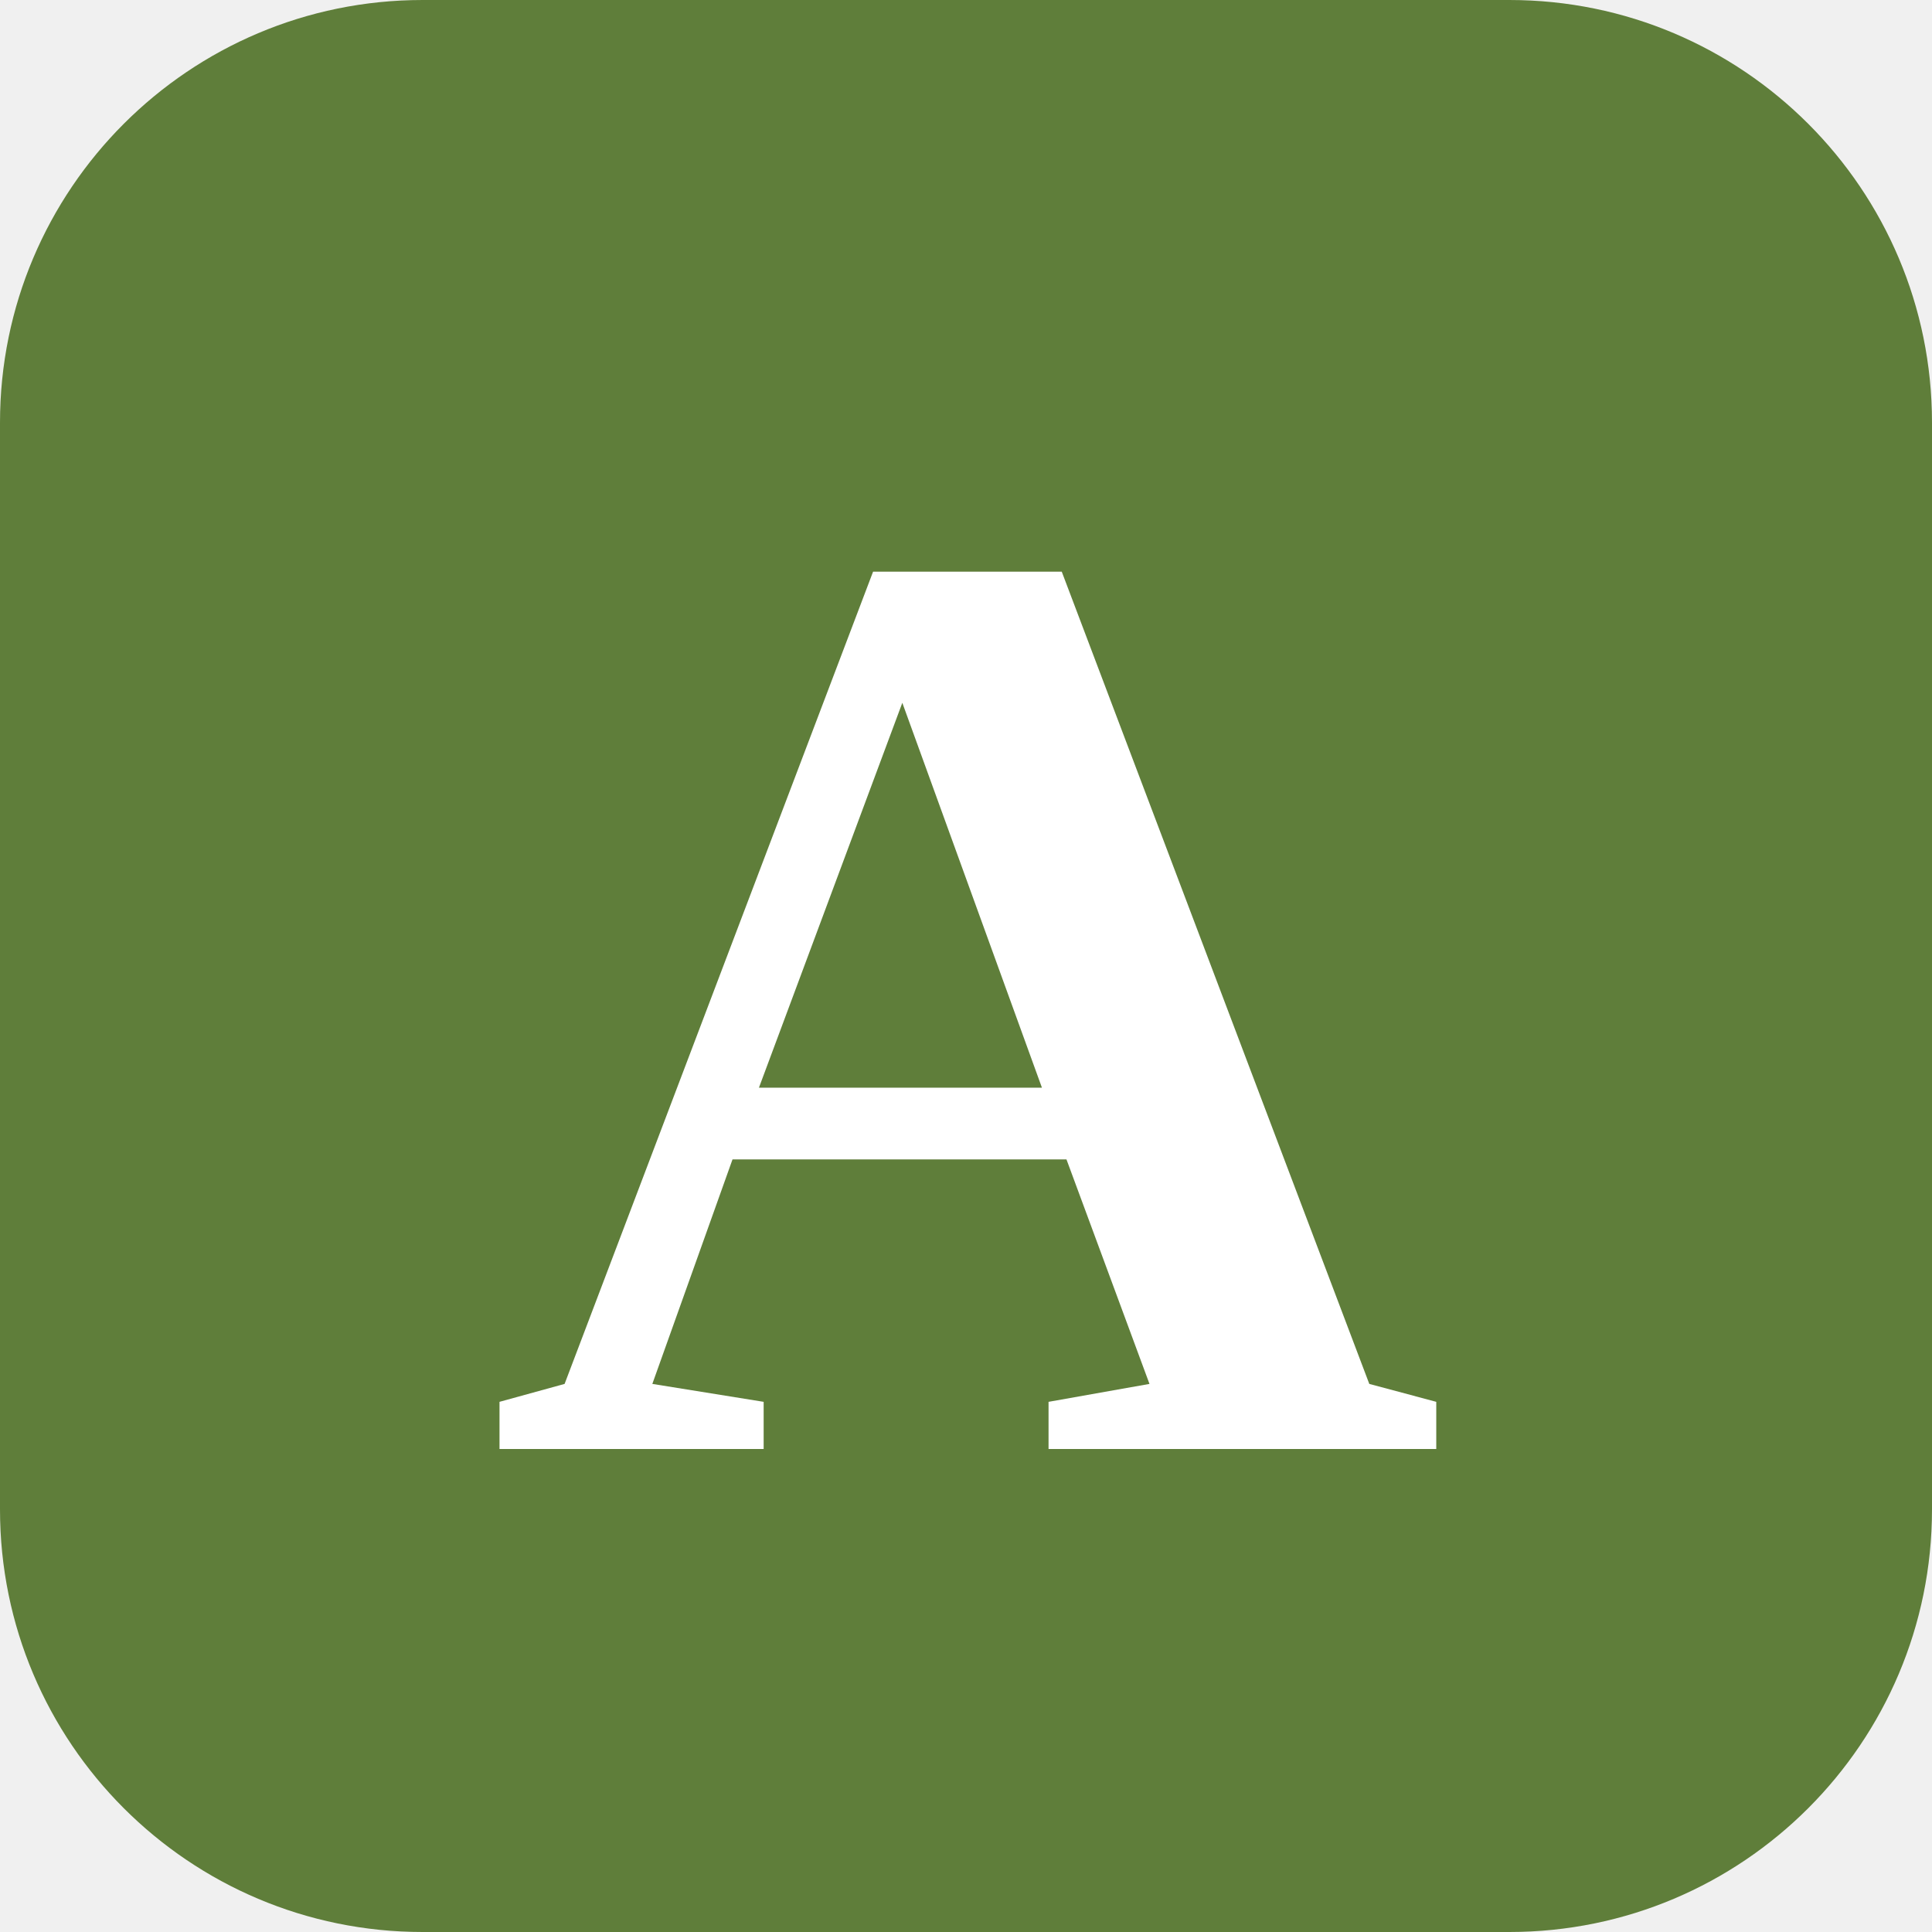
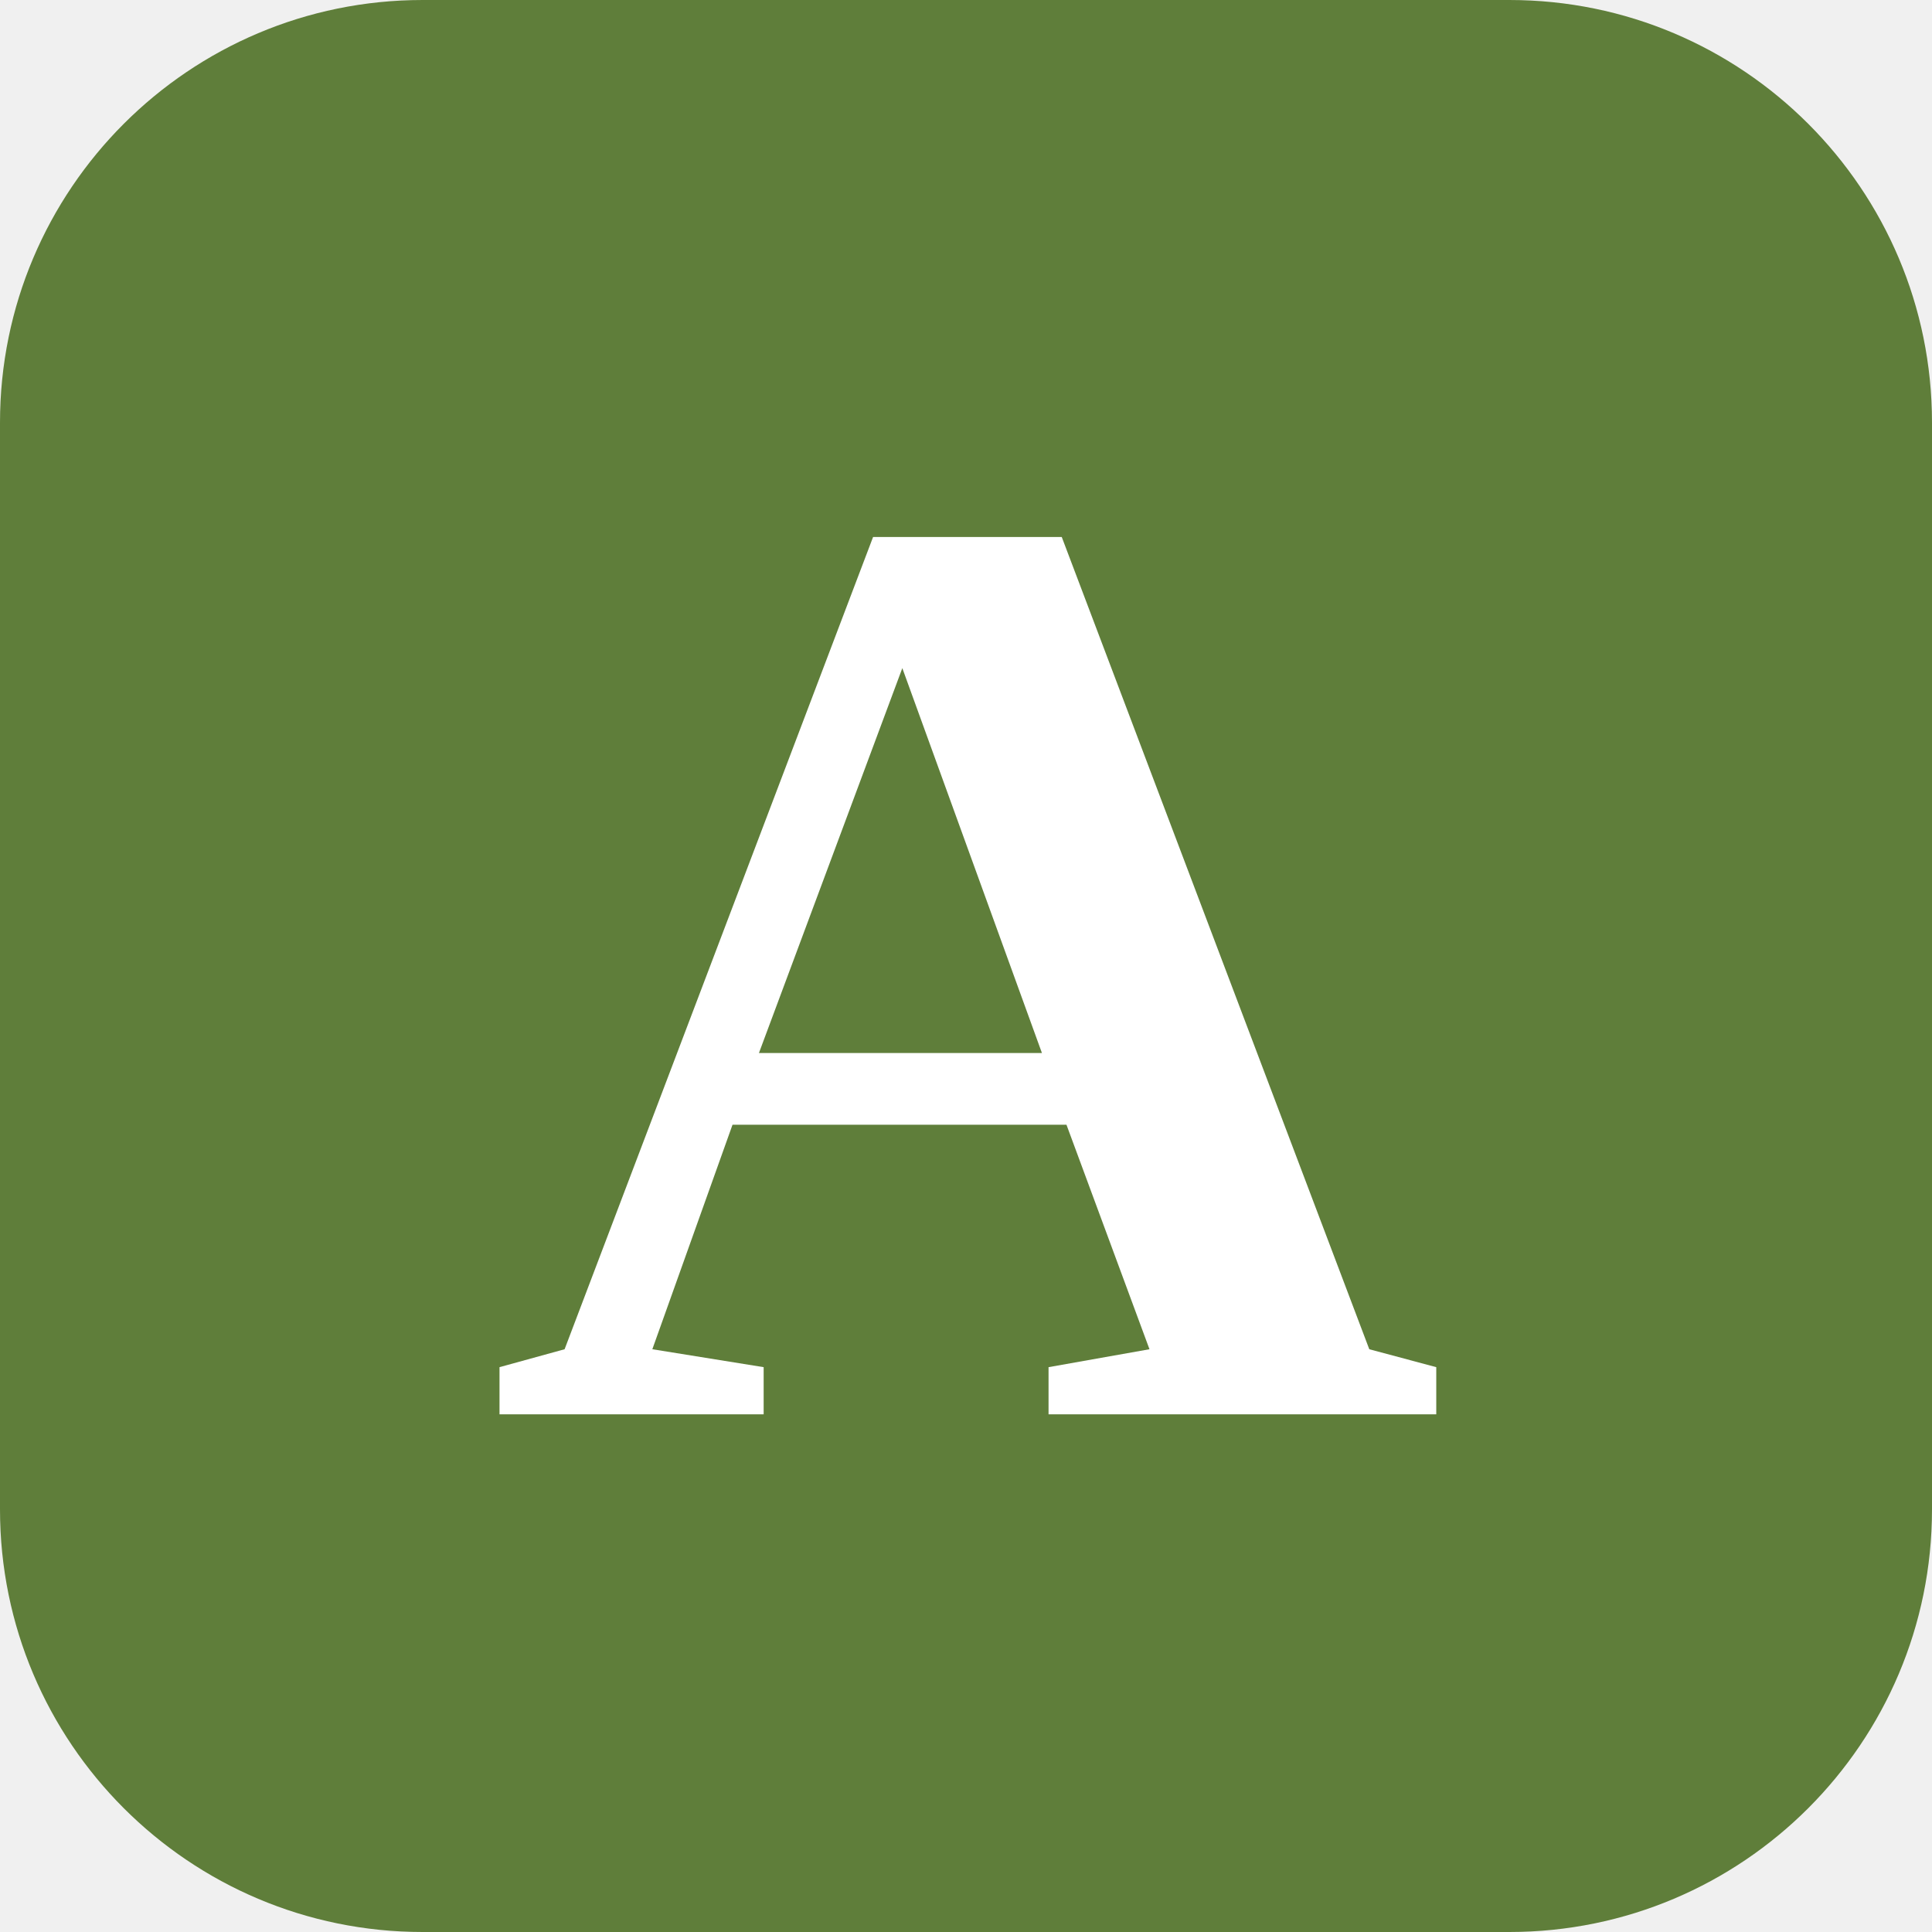
<svg xmlns="http://www.w3.org/2000/svg" viewBox="0 0 32 32" width="32" height="32">
  <rect width="32" height="32" rx="7" fill="#5f7e3a" />
-   <text x="16" y="24" font-family="Georgia, 'Times New Roman', serif" font-size="22" font-weight="bold" fill="white" text-anchor="middle" dominant-baseline="auto">A</text>
+   <text x="16" y="16" font-family="Georgia, 'Times New Roman', serif" font-size="22" font-weight="bold" fill="white" text-anchor="middle" dominant-baseline="central">A</text>
</svg>
